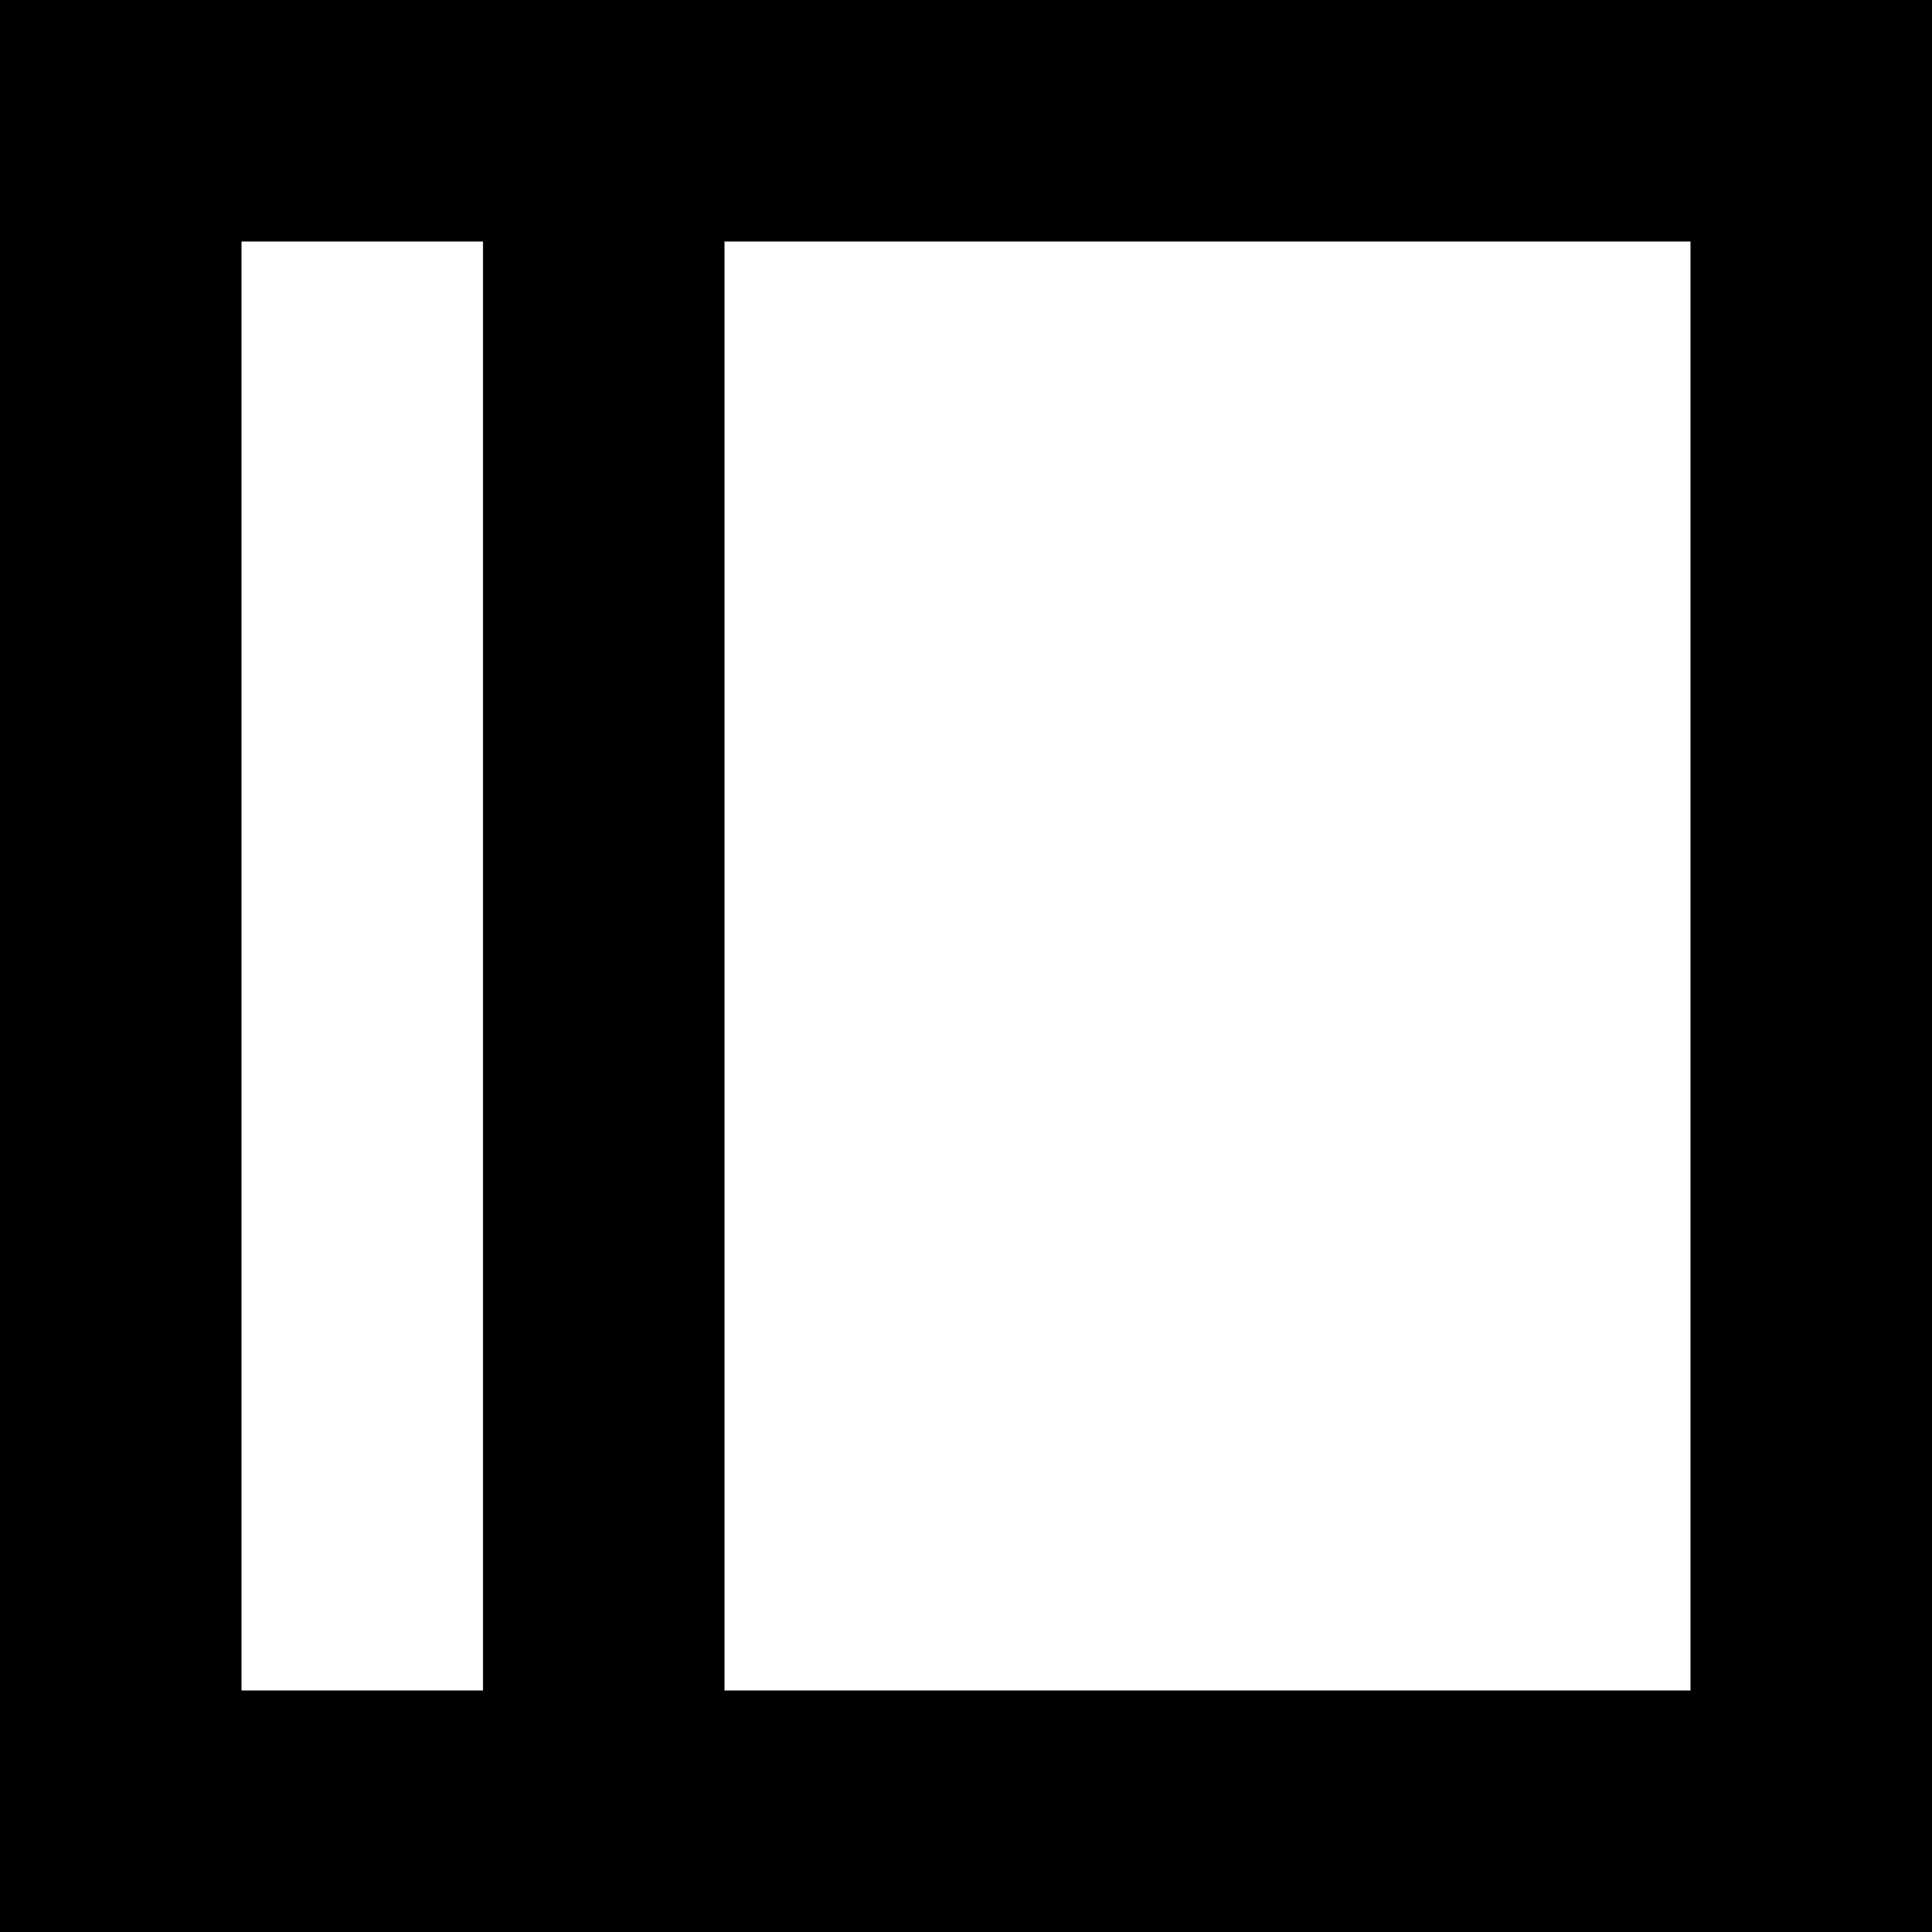
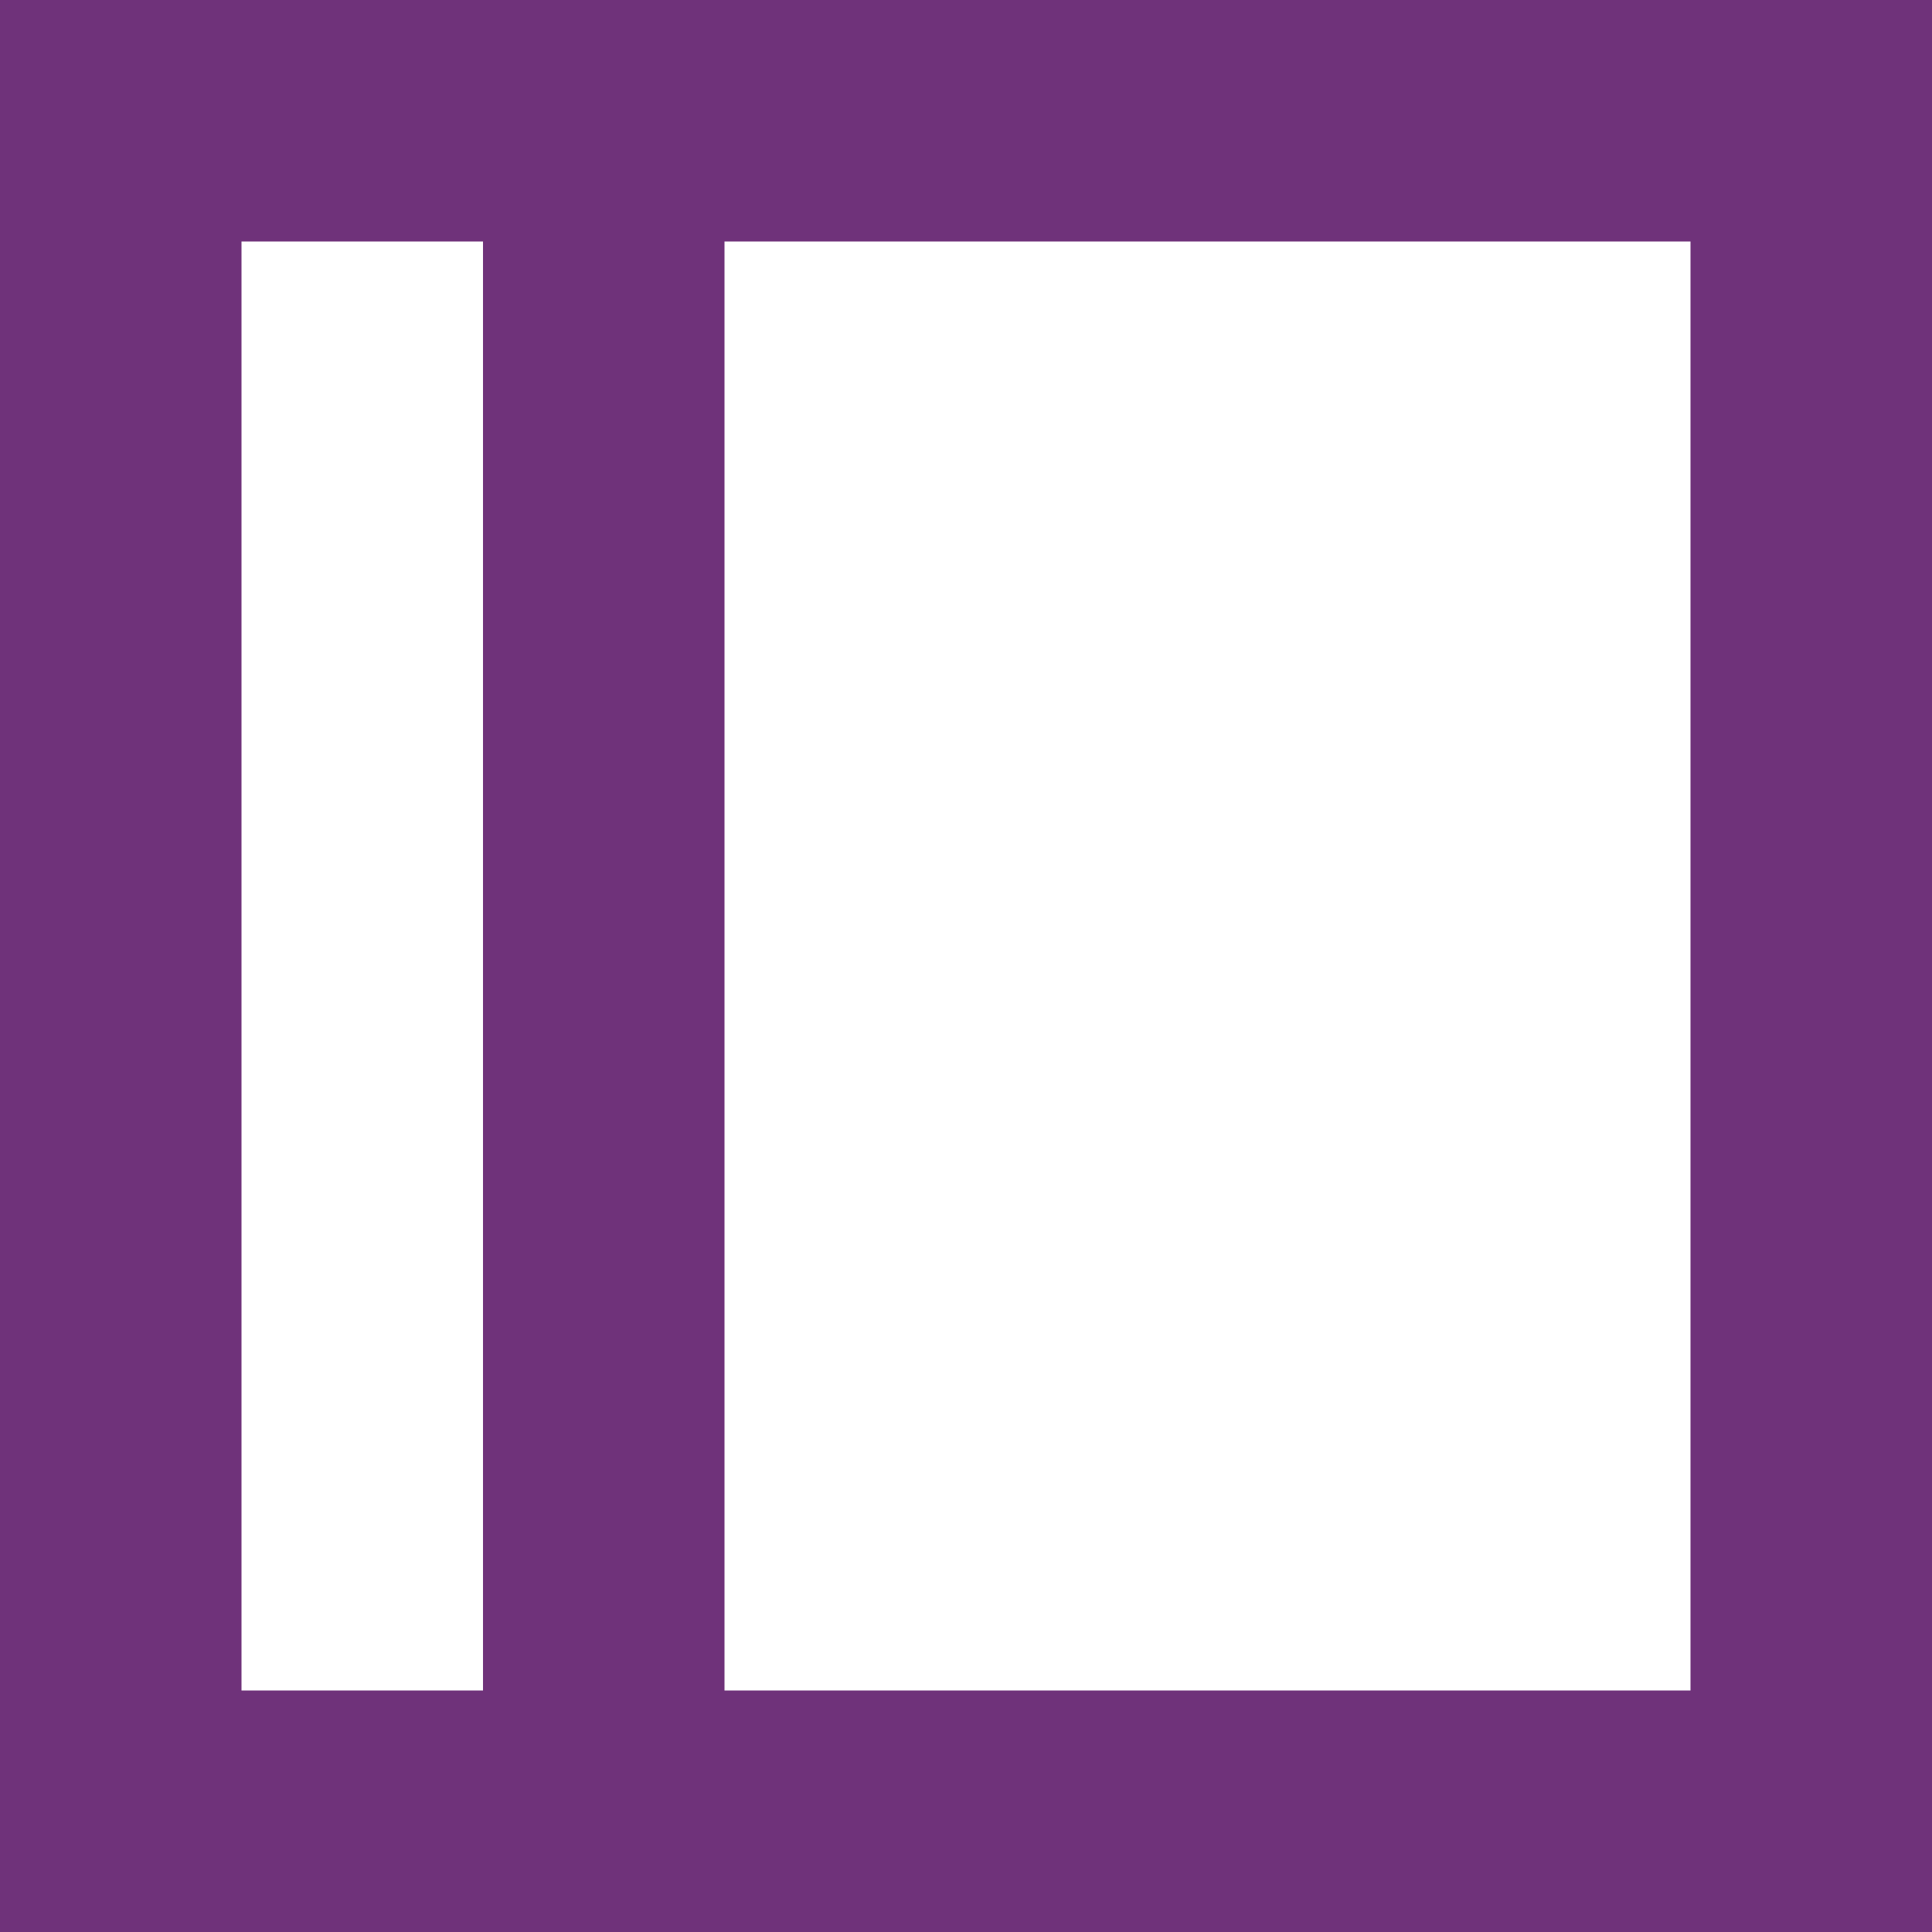
<svg xmlns="http://www.w3.org/2000/svg" width="16" height="16">
  <rect id="backgroundrect" width="100%" height="100%" x="0" y="0" fill="none" />
-   <path style="fill:#000000;" d="M0,0v16h16V0H0z M2,14V2h2v12H2z M14,14H6V2h8V14z" />
+   <path style="fill:#6f327a;" d="M0,0v16h16V0H0z M2,14V2h2v12H2z M14,14H6V2h8V14z" />
</svg>
